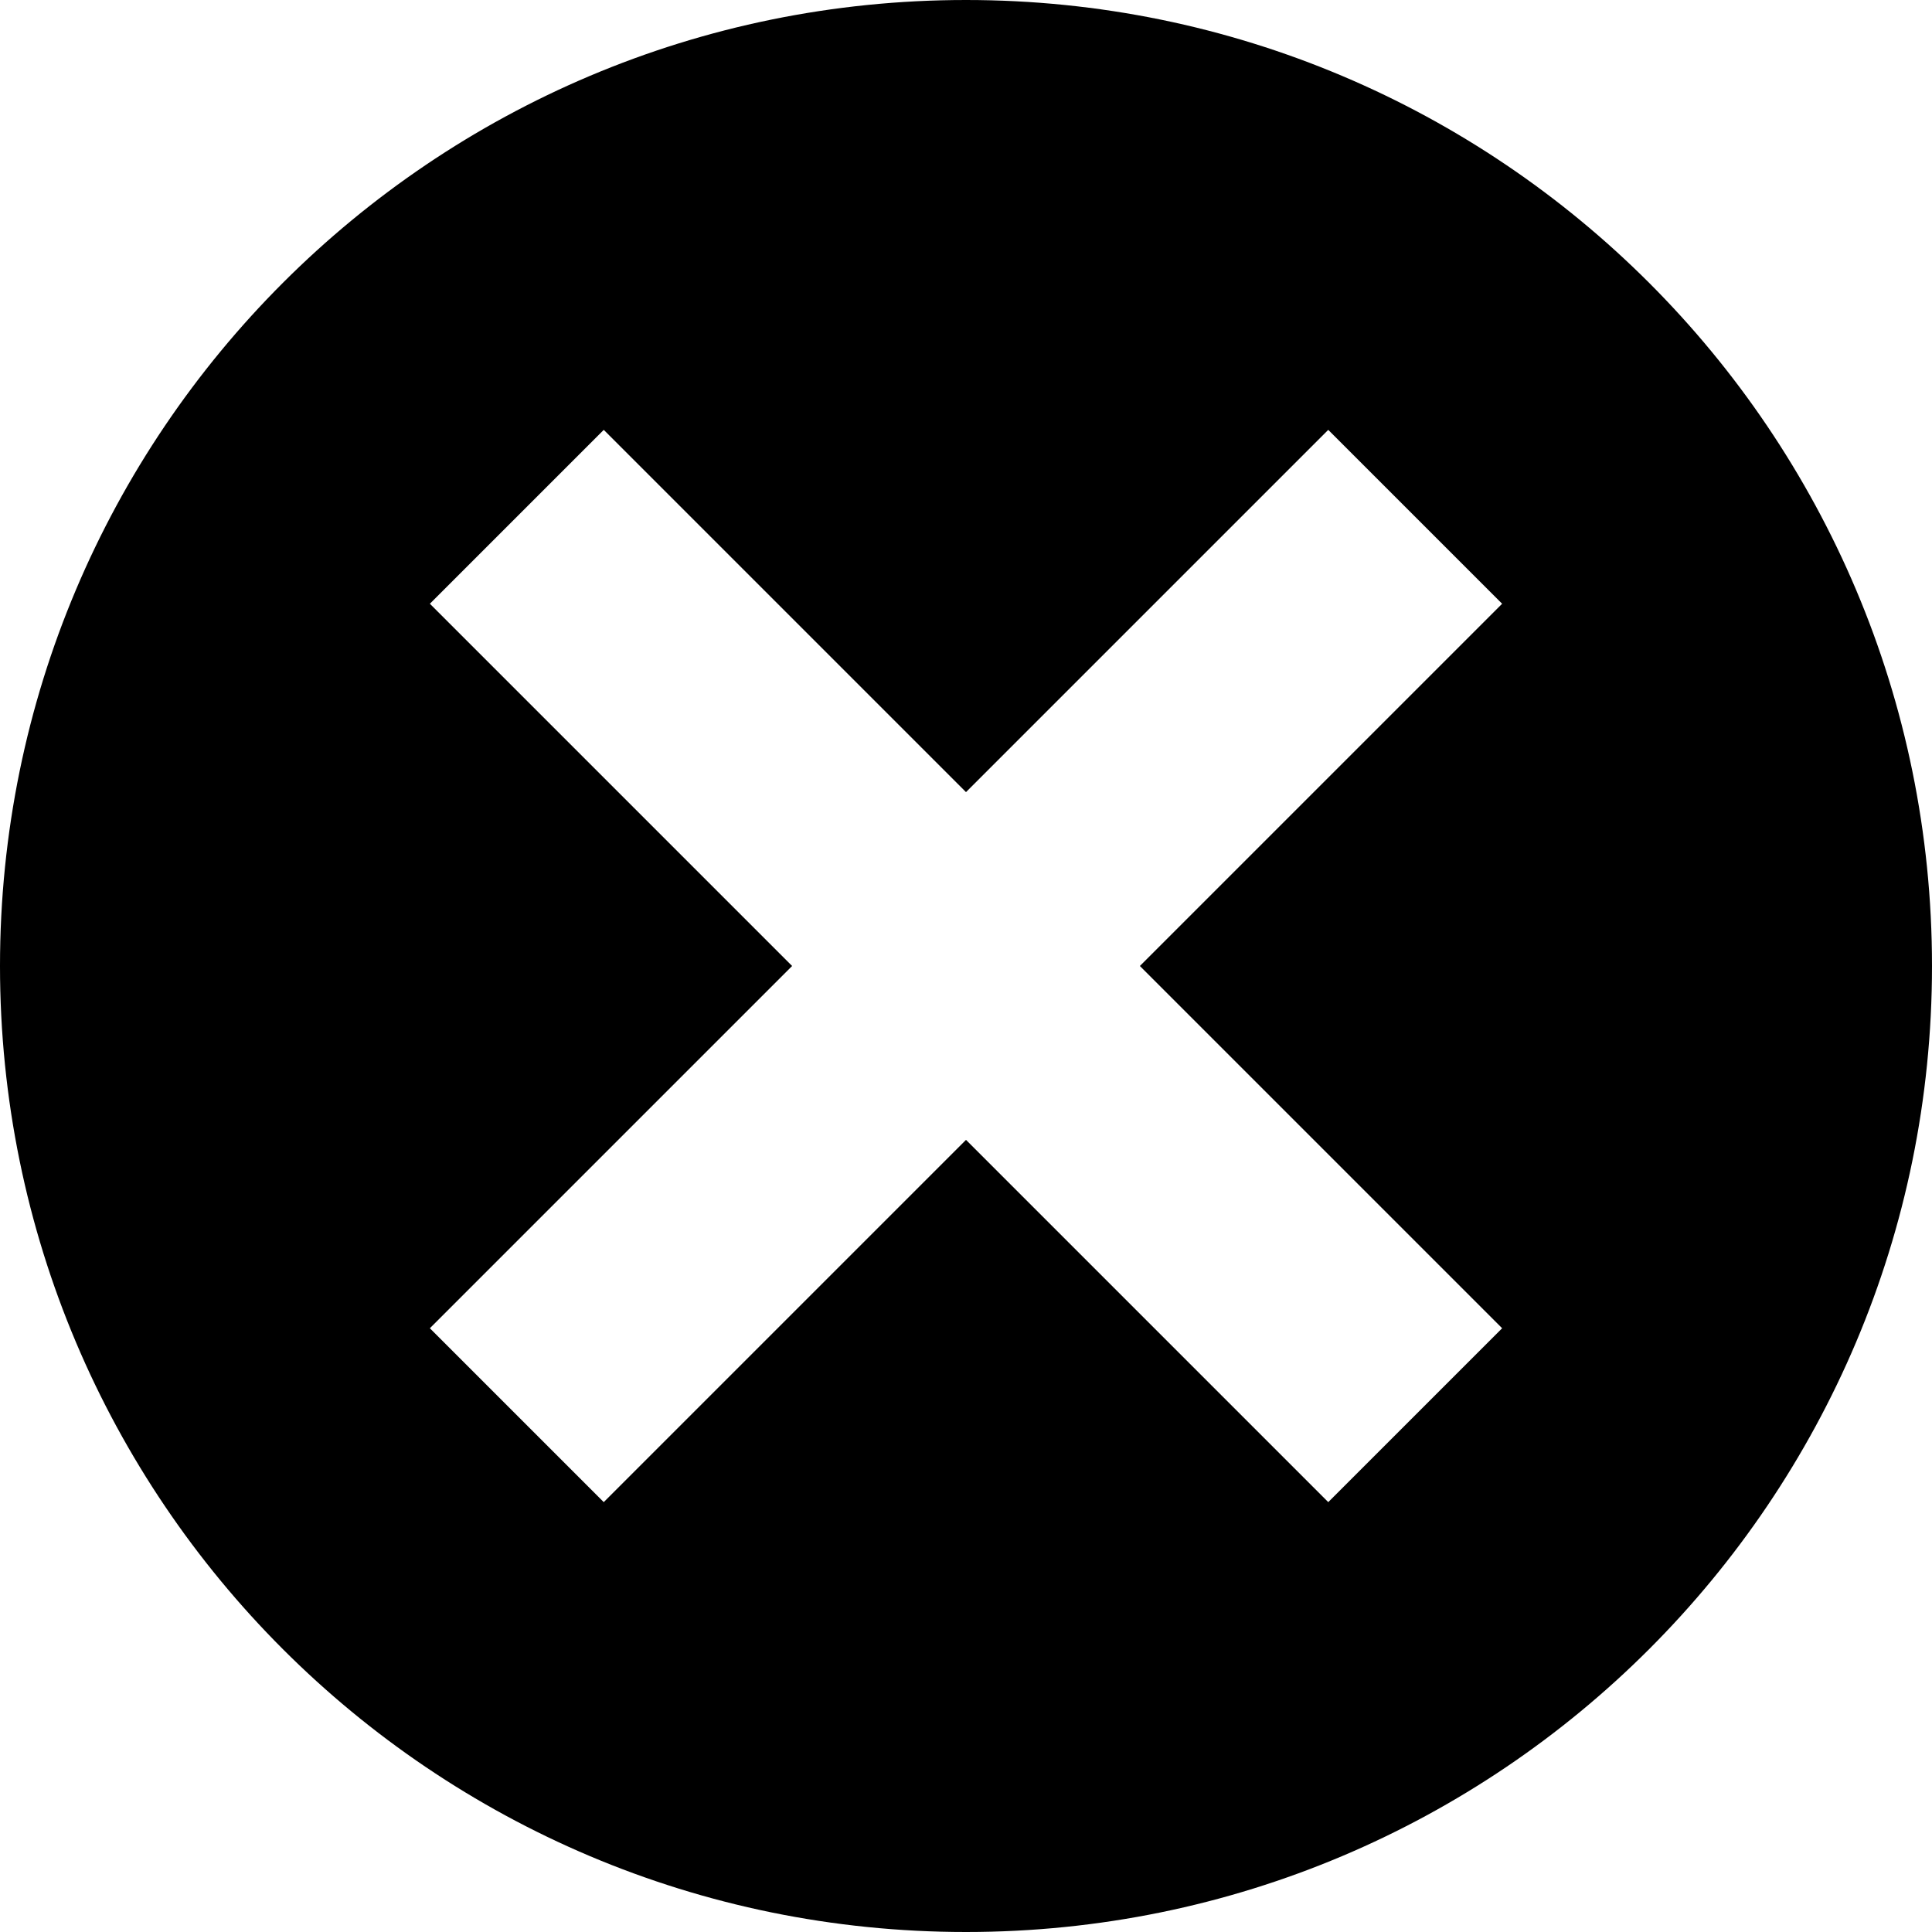
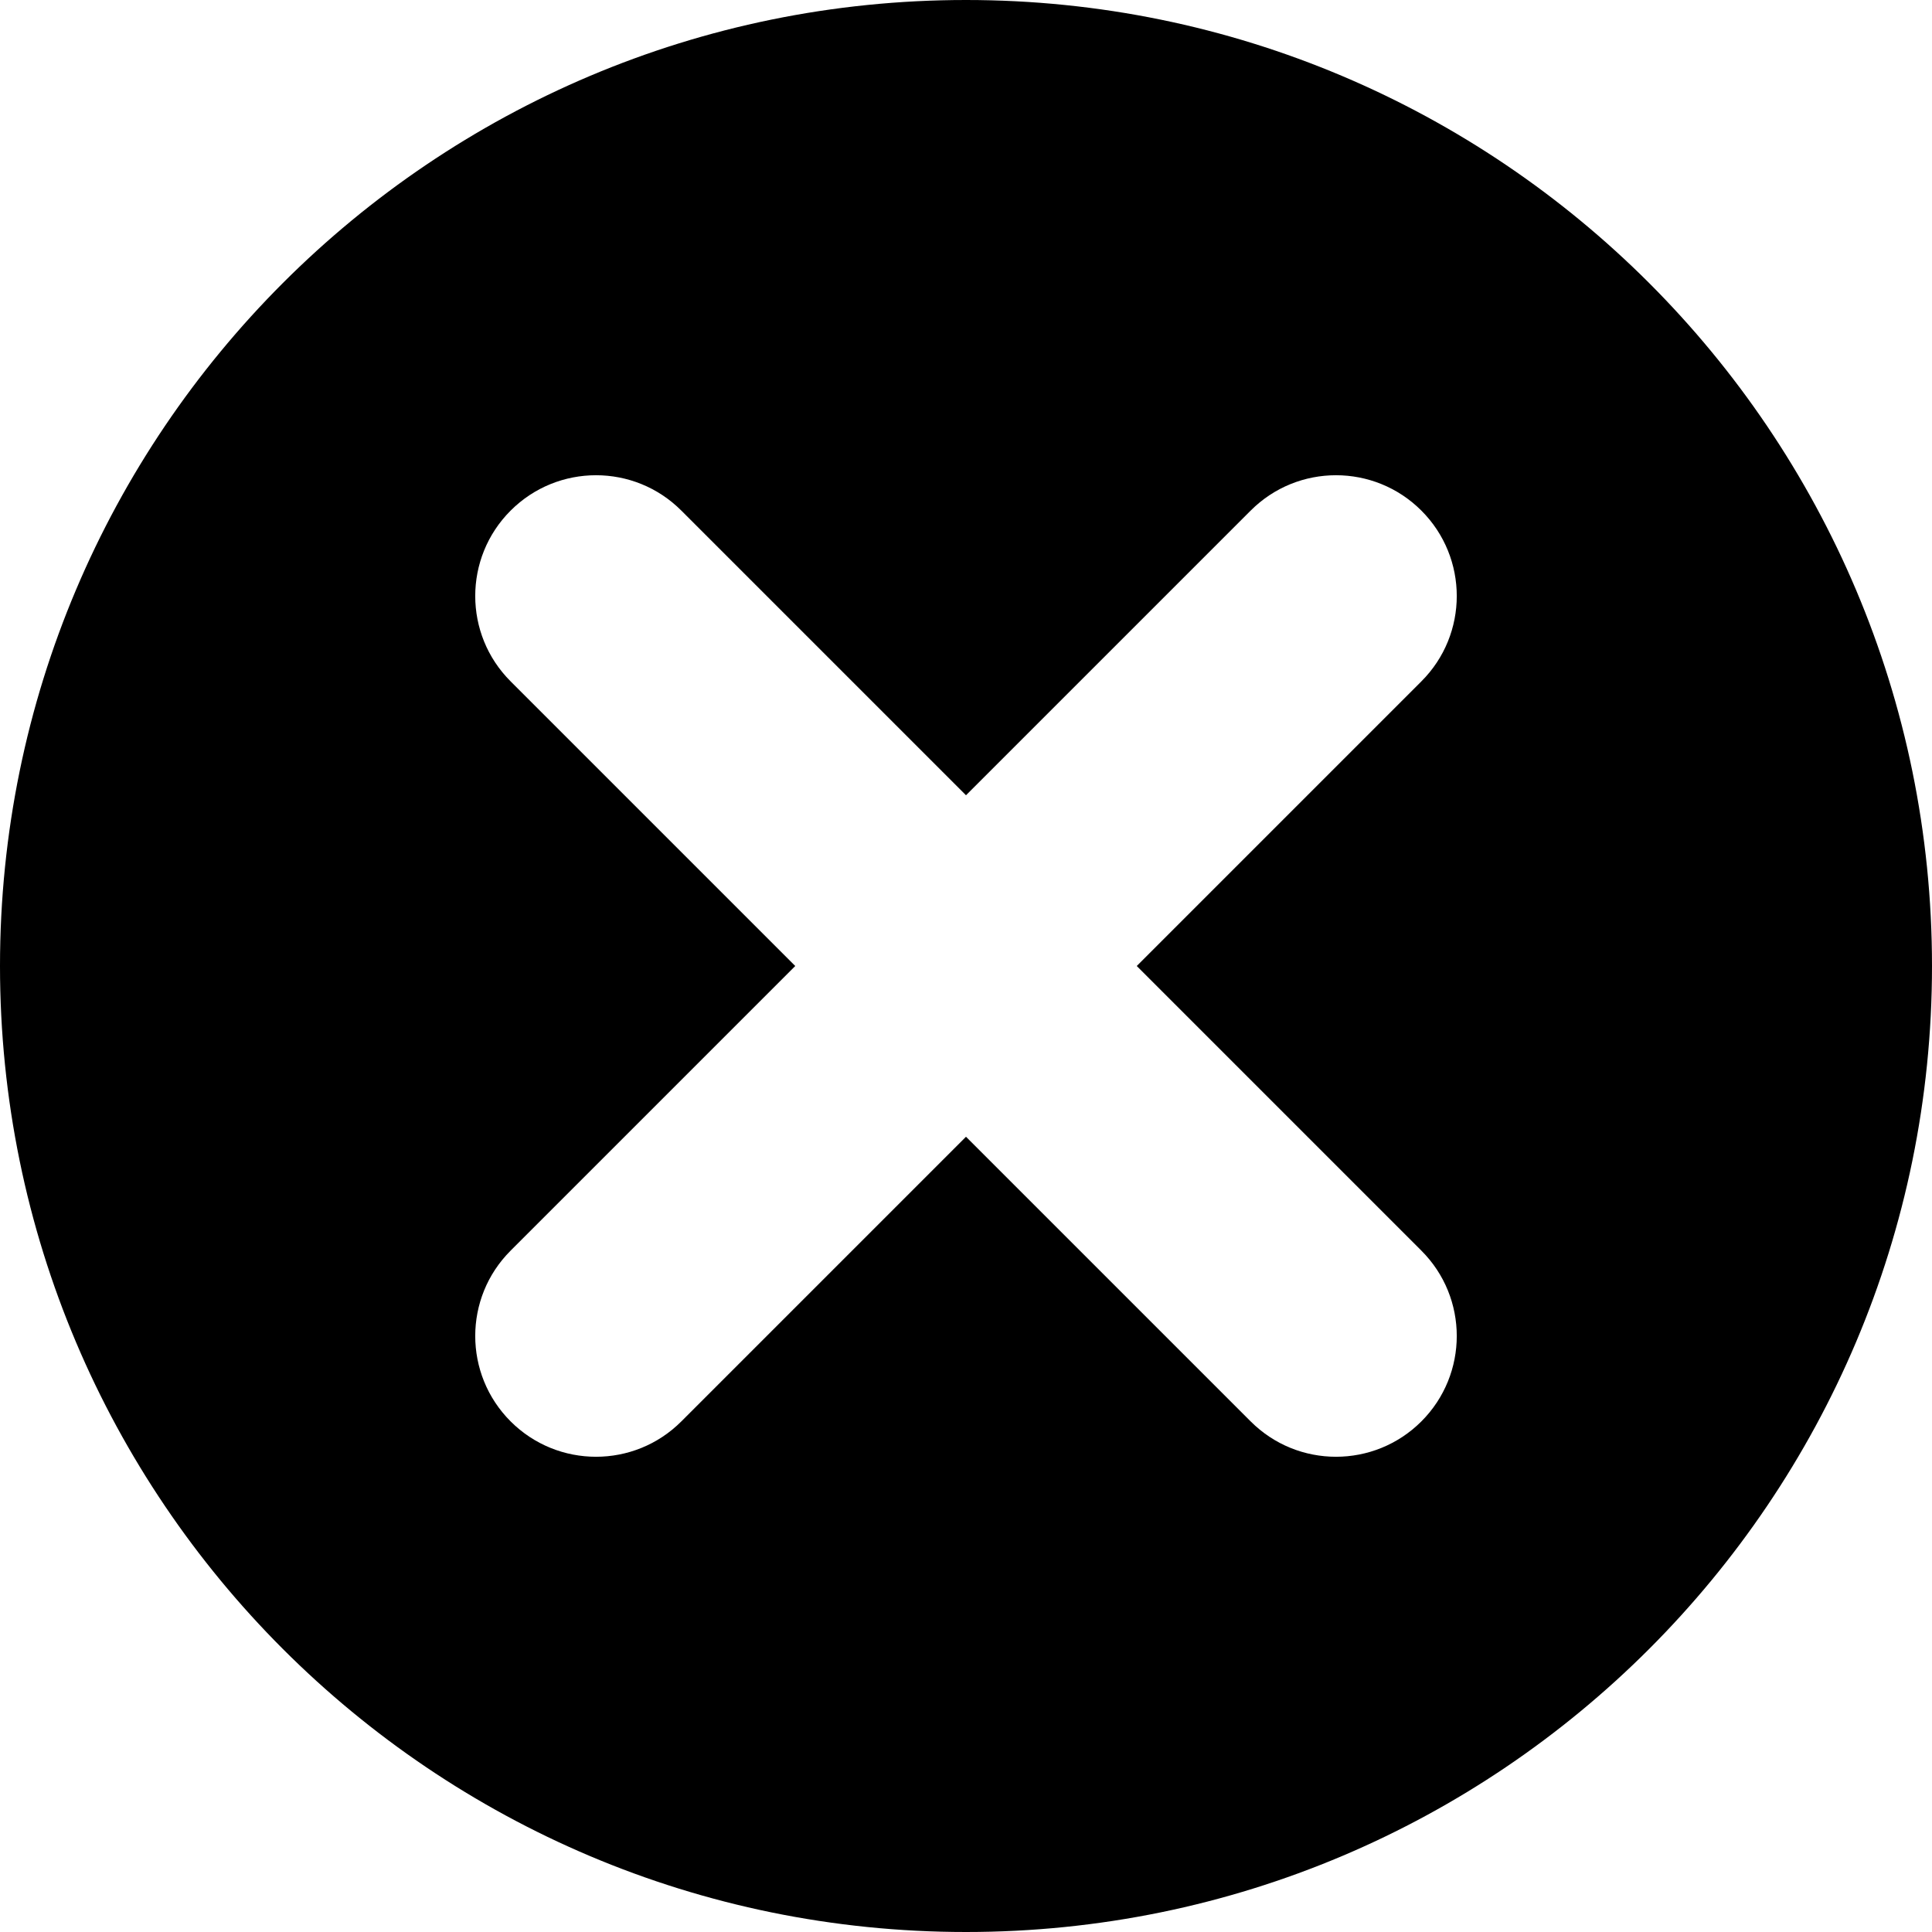
- <svg xmlns="http://www.w3.org/2000/svg" width="16" height="16" viewBox="0 0 8 8">
-   <path d="M4 0c-2.21 0-4 1.79-4 4s1.79 4 4 4 4-1.79 4-4-1.79-4-4-4zm-1.5 1.78l1.5 1.5 1.5-1.5.72.72-1.5 1.5 1.5 1.5-.72.72-1.5-1.5-1.5 1.5-.72-.72 1.5-1.5-1.5-1.5.72-.72z" />
+ <svg xmlns="http://www.w3.org/2000/svg" width="16" height="16" viewBox="0 0 24 24">
+   <path d="M12,24 C5.373,24 0,18.627 0,12 C0,5.373 5.373,0 12,0 C18.627,0 24,5.373 24,12 C24,18.627 18.627,24 12,24 Z M12,14.121 L15.536,17.657 C16.121,18.243 17.071,18.243 17.657,17.657 C18.243,17.071 18.243,16.121 17.657,15.536 L14.121,12 L17.657,8.464 C18.243,7.879 18.243,6.929 17.657,6.343 C17.071,5.757 16.121,5.757 15.536,6.343 L12,9.879 L8.464,6.343 C7.879,5.757 6.929,5.757 6.343,6.343 C5.757,6.929 5.757,7.879 6.343,8.464 L9.879,12 L6.343,15.536 C5.757,16.121 5.757,17.071 6.343,17.657 C6.929,18.243 7.879,18.243 8.464,17.657 L12,14.121 Z" />
</svg>
